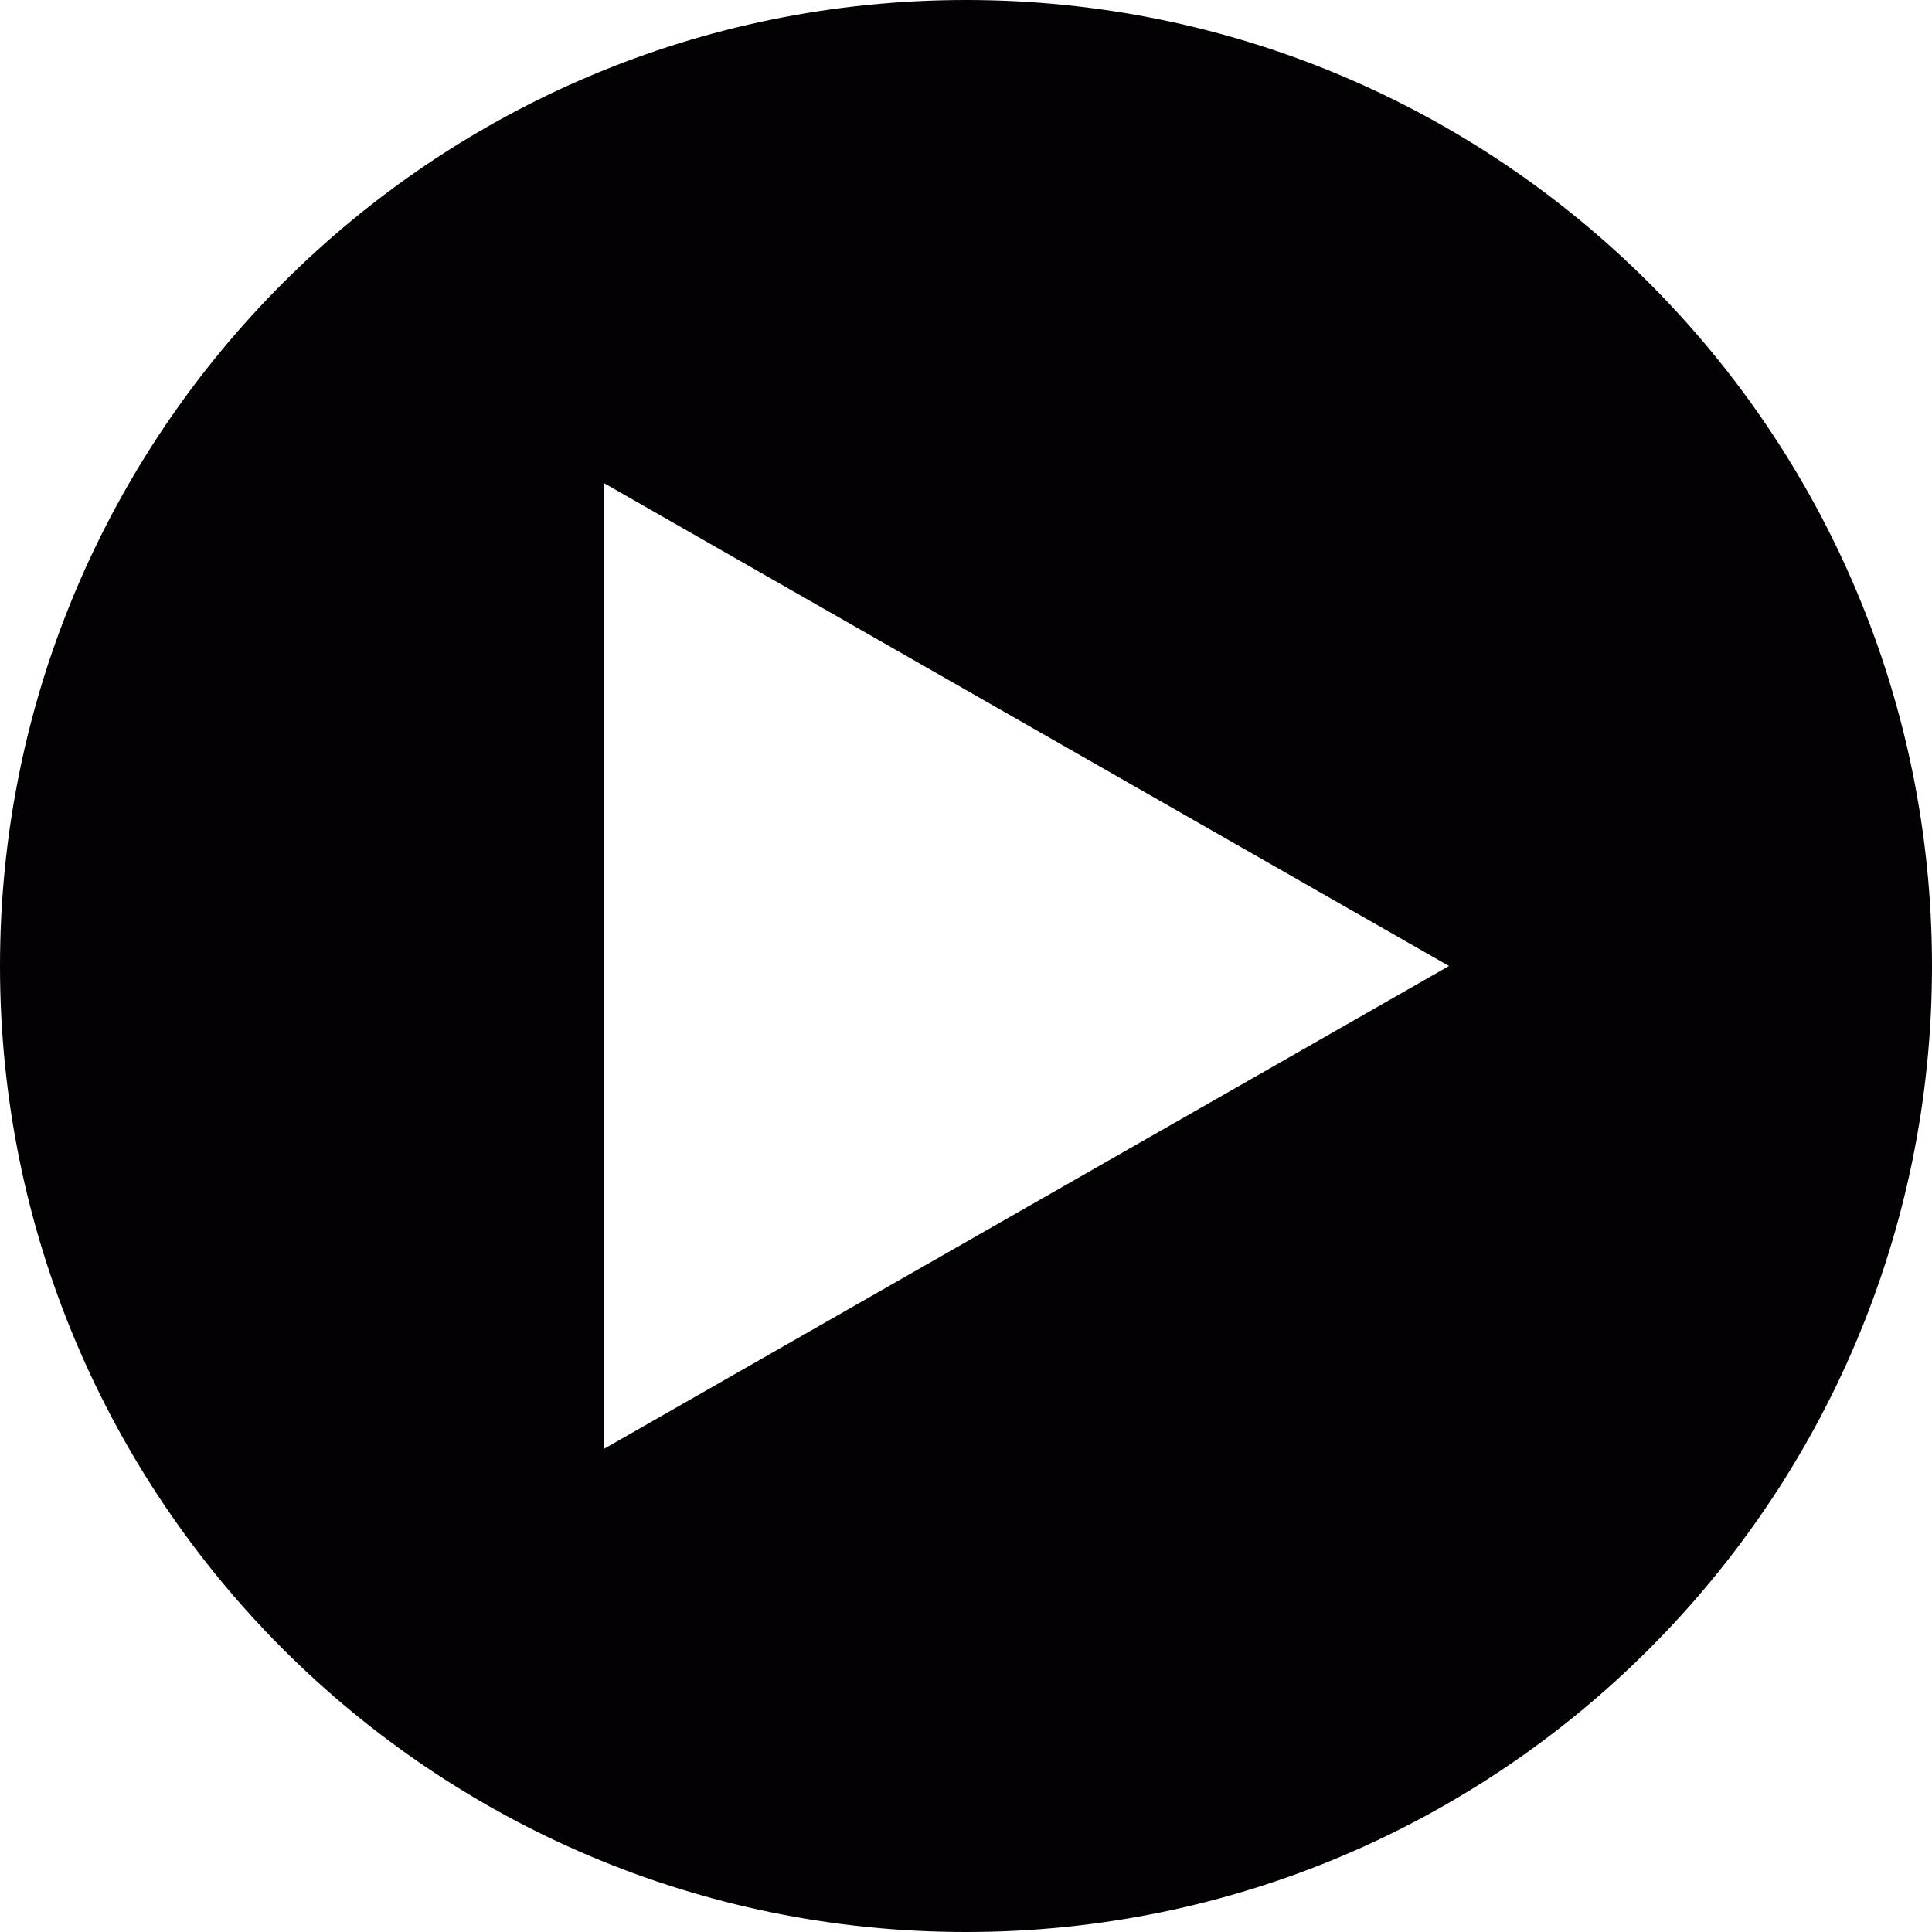
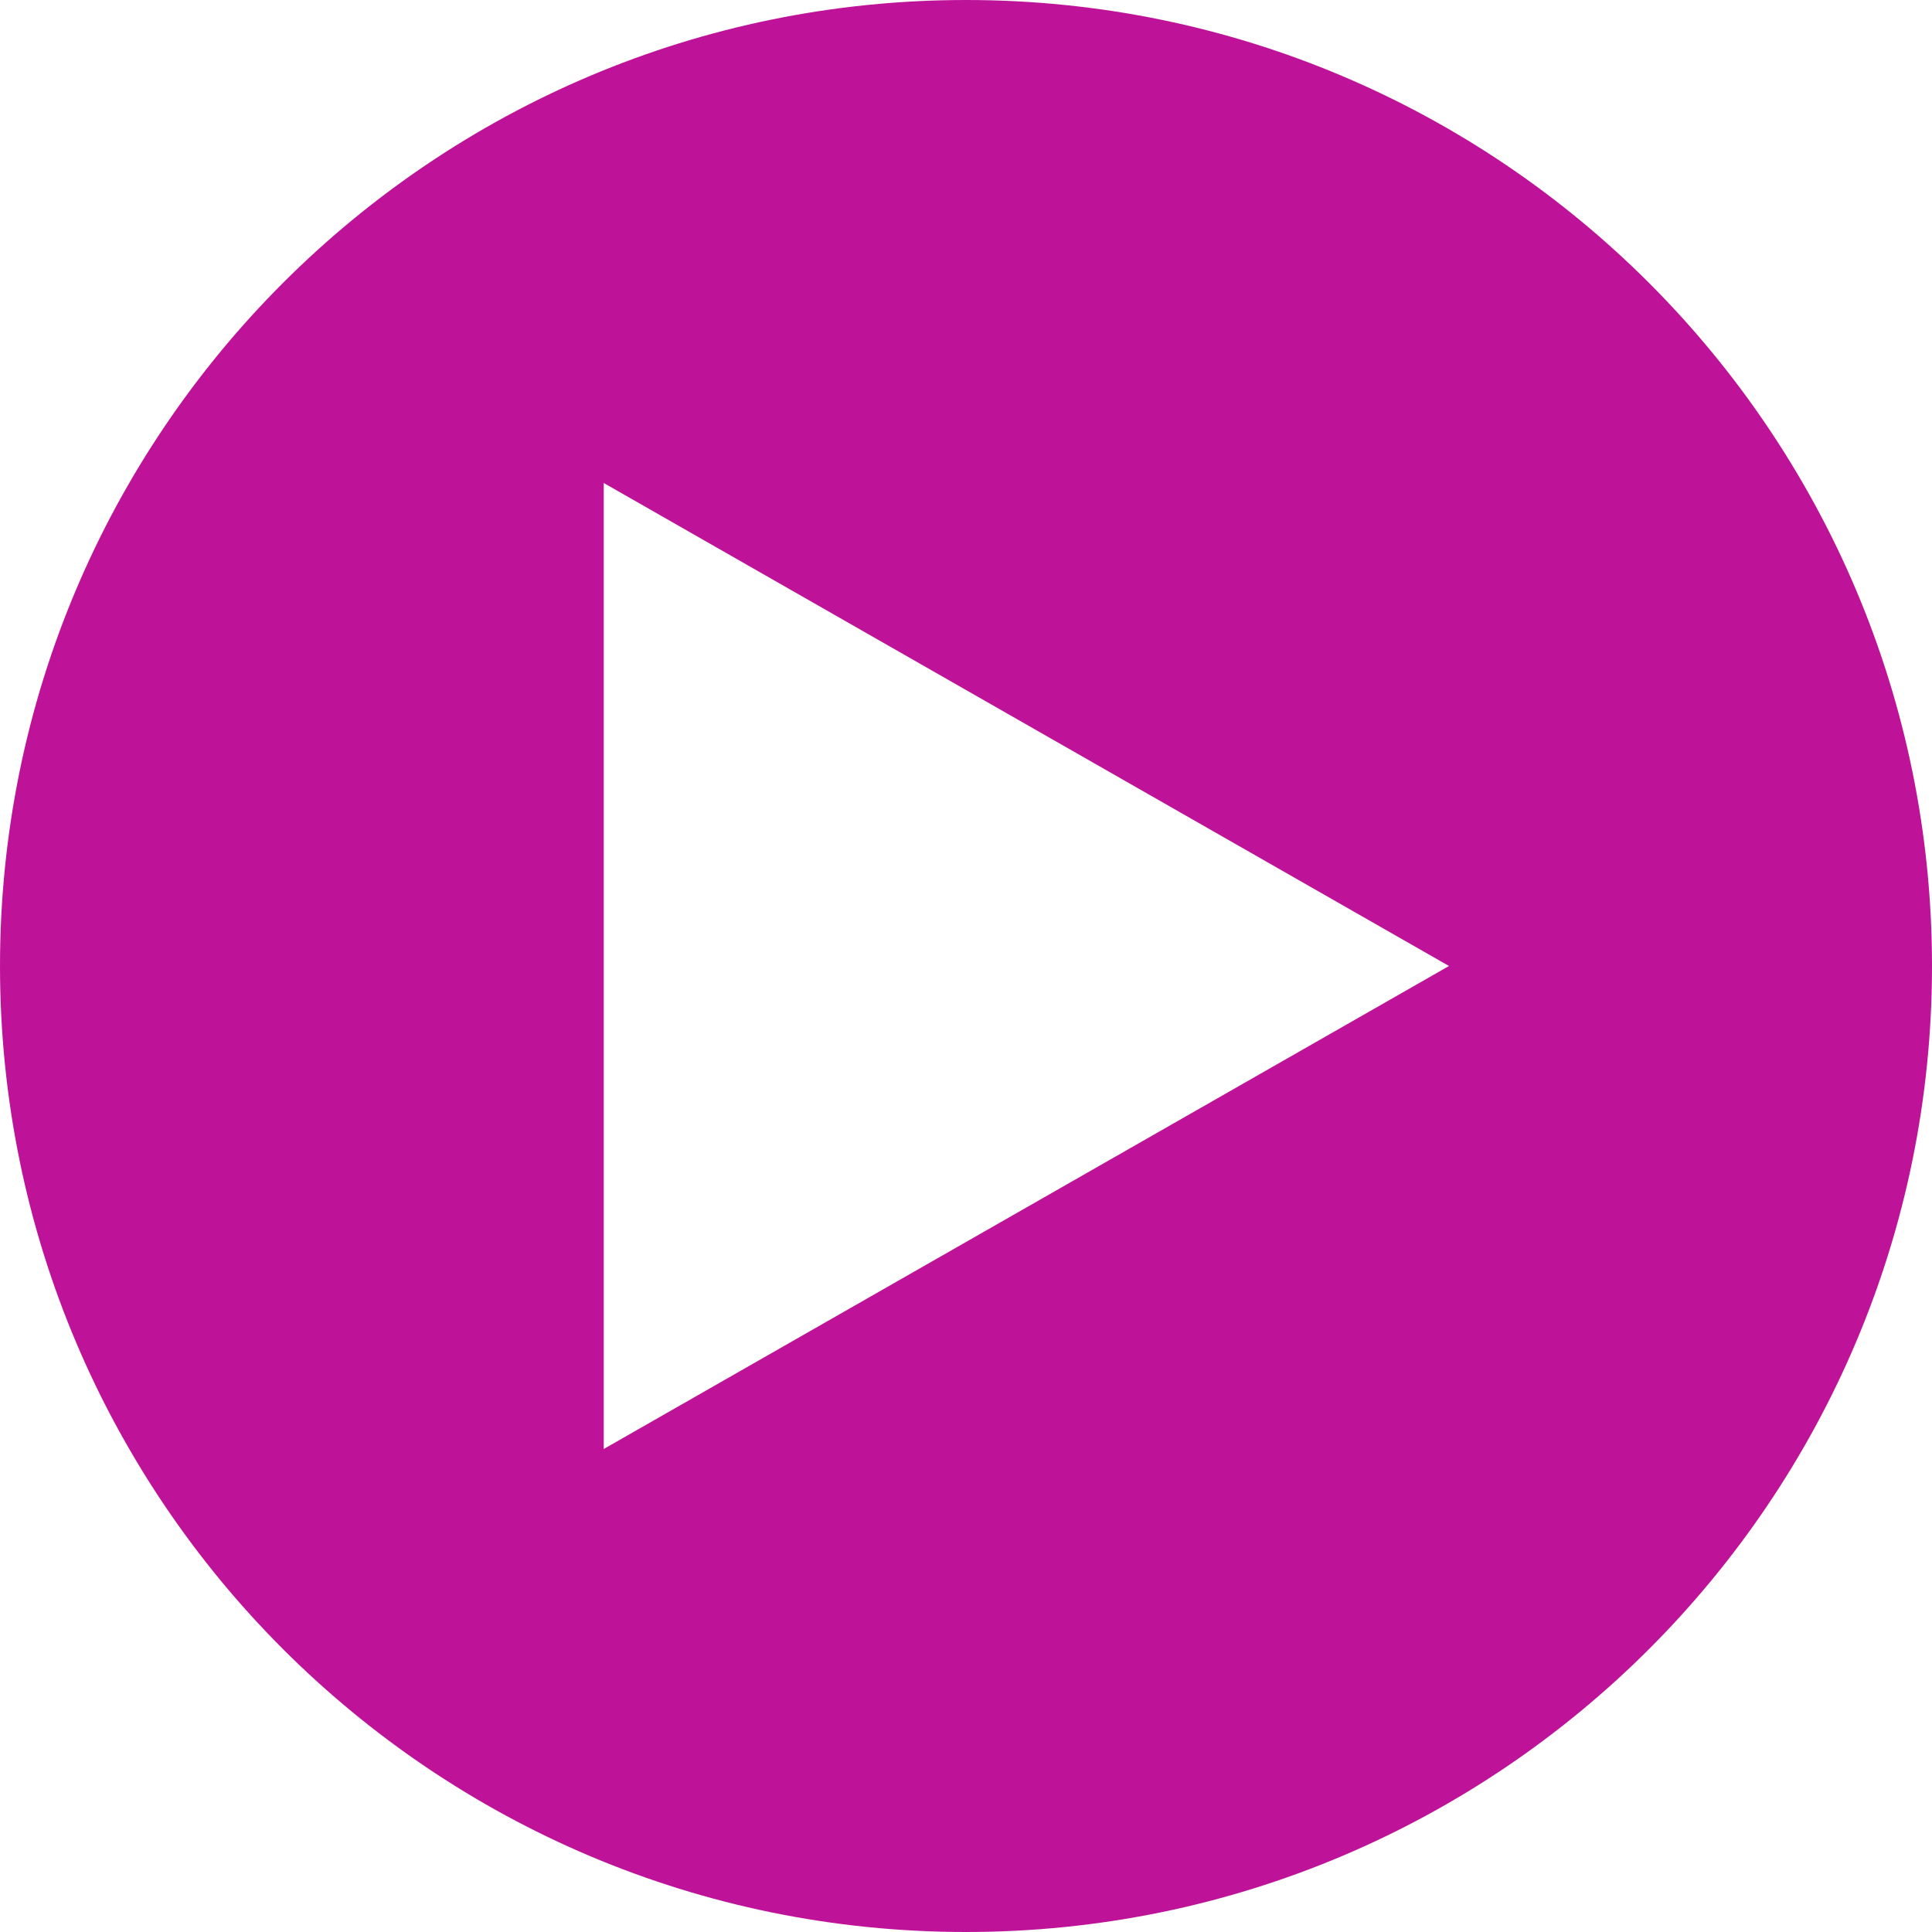
<svg xmlns="http://www.w3.org/2000/svg" version="1.1" id="Capa_1" x="0px" y="0px" viewBox="0 0 16 16" style="enable-background:new 0 0 16 16;" xml:space="preserve">
  <g>
-     <path style="fill:#030104;" d="M8,0C3.582,0,0,3.582,0,8s3.582,8,8,8s8-3.582,8-8S12.418,0,8,0z M5,12V4l7,4L5,12z" />
+     <path style="fill:#be1399;" d="M8,0C3.582,0,0,3.582,0,8s3.582,8,8,8s8-3.582,8-8S12.418,0,8,0z M5,12V4l7,4L5,12z" />
  </g>
  <g>
</g>
  <g>
</g>
  <g>
</g>
  <g>
</g>
  <g>
</g>
  <g>
</g>
  <g>
</g>
  <g>
</g>
  <g>
</g>
  <g>
</g>
  <g>
</g>
  <g>
</g>
  <g>
</g>
  <g>
</g>
  <g>
</g>
</svg>
